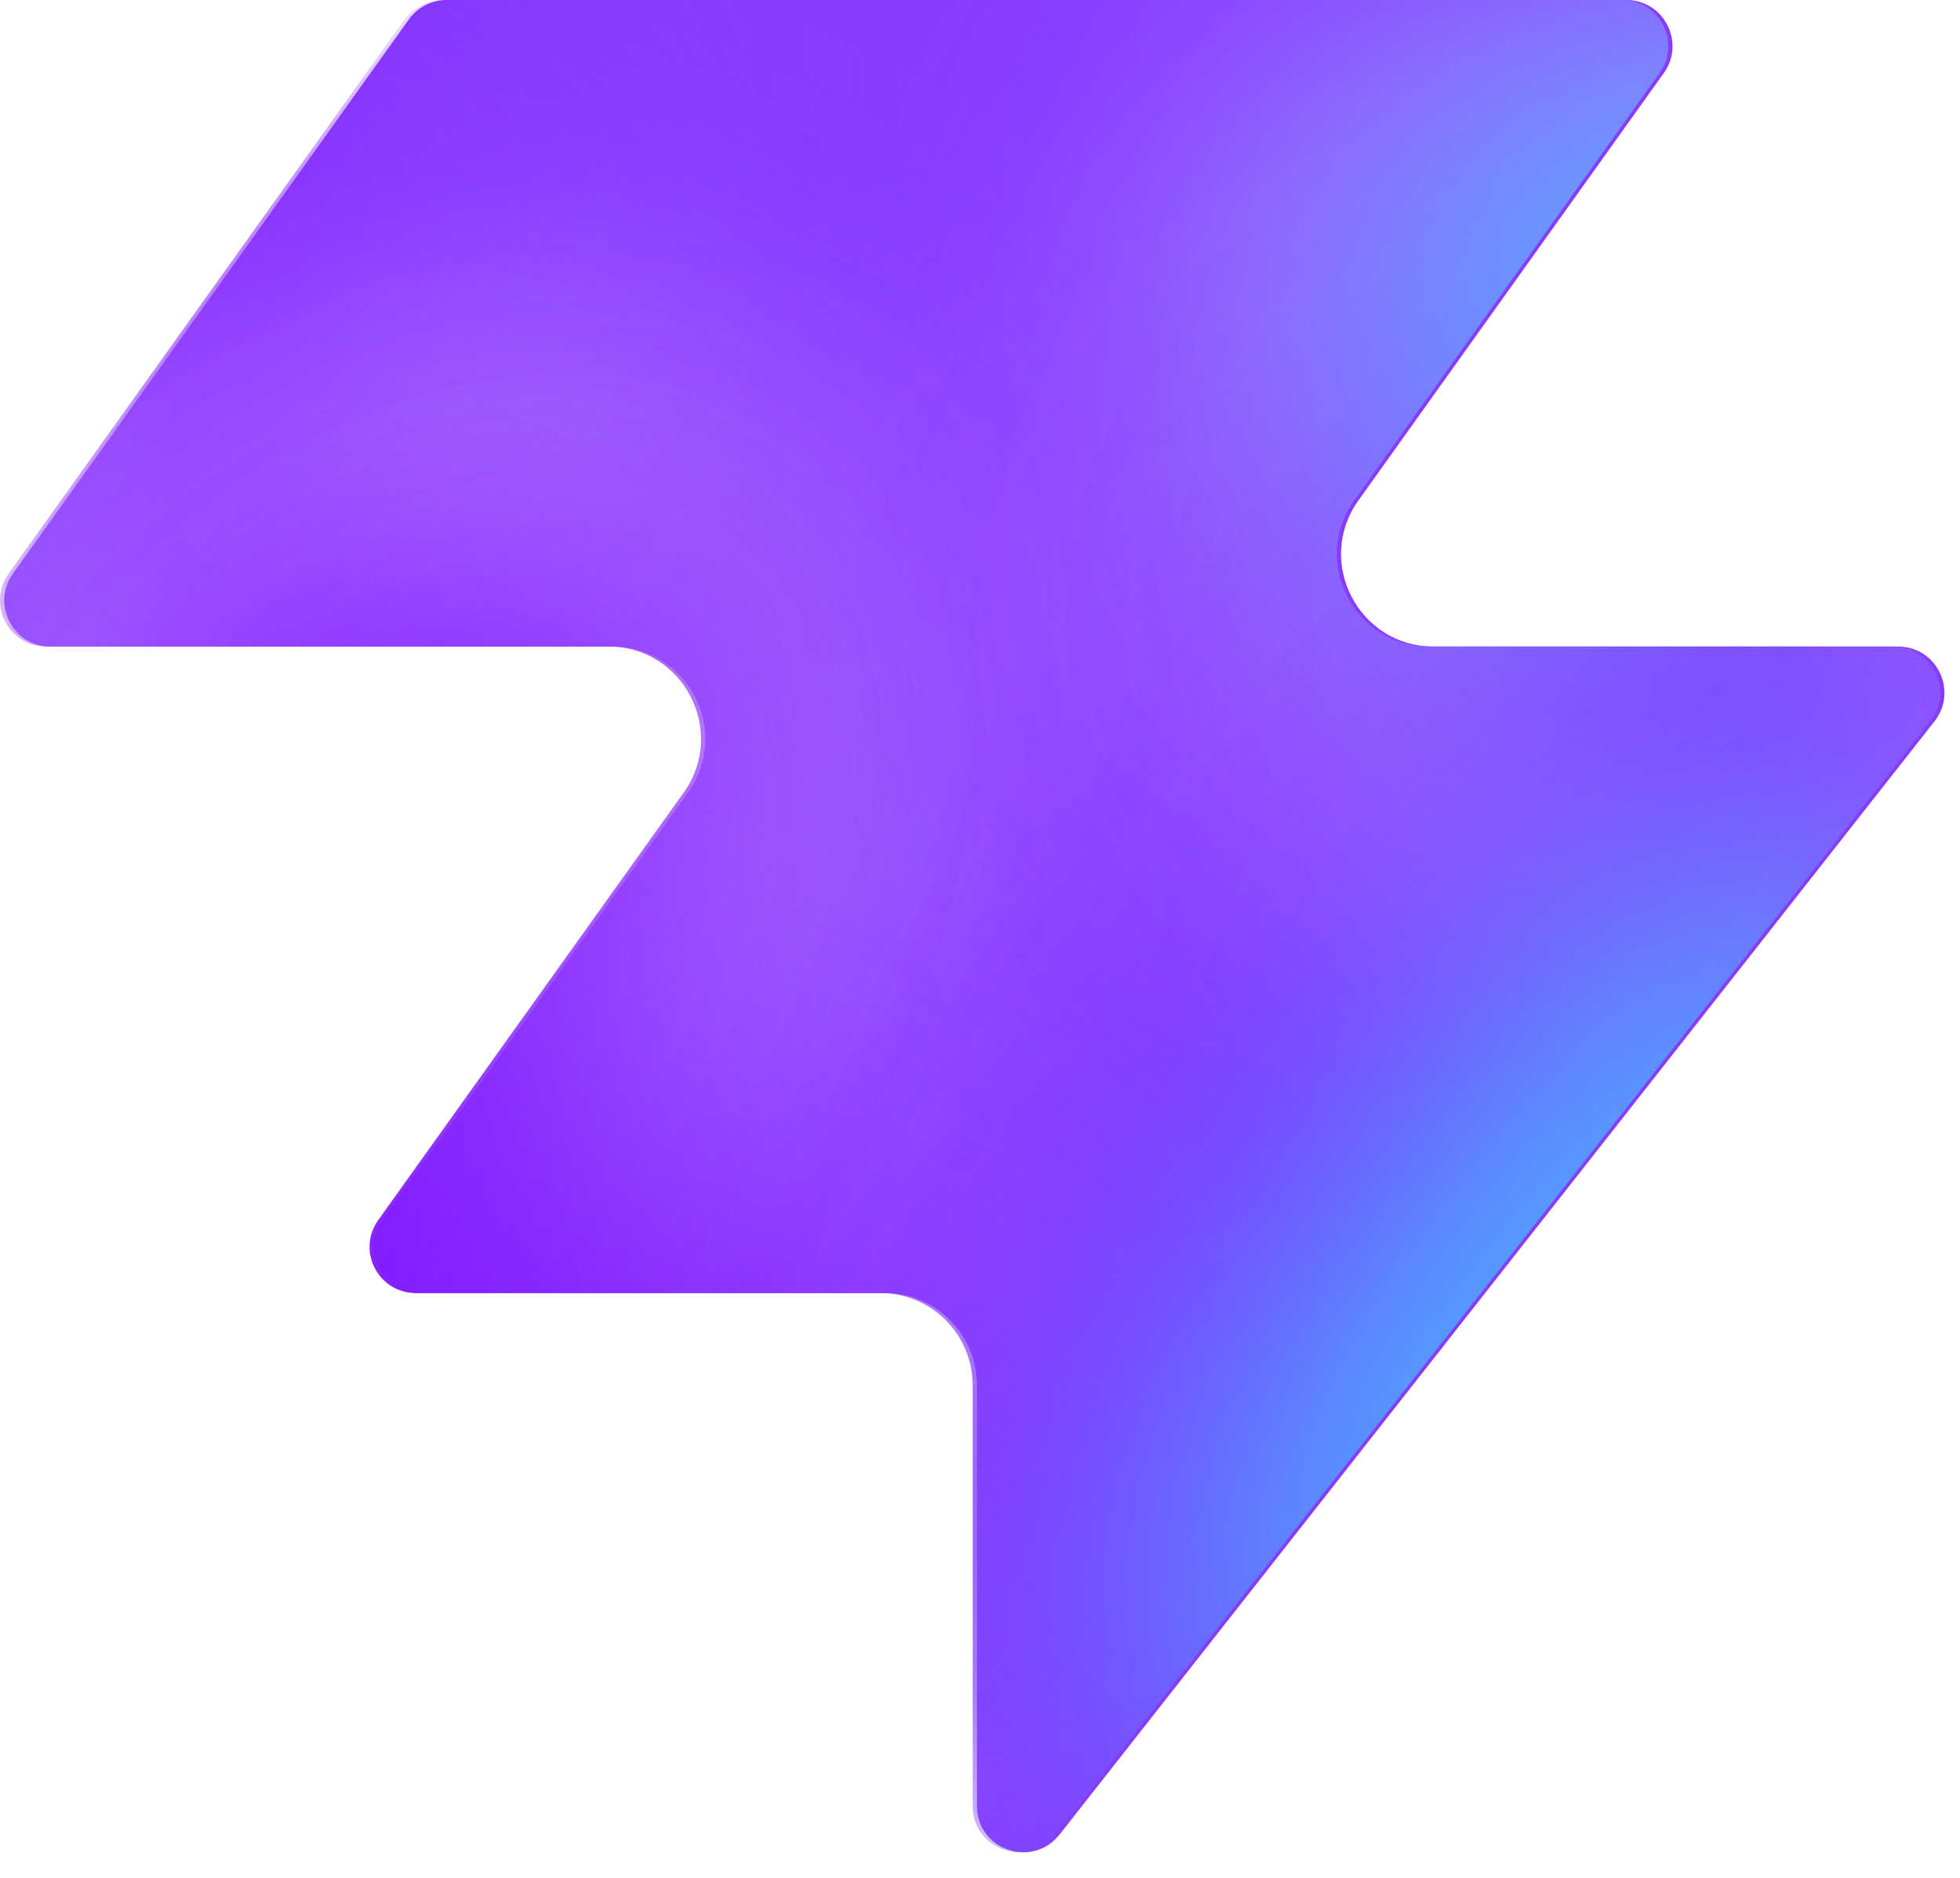
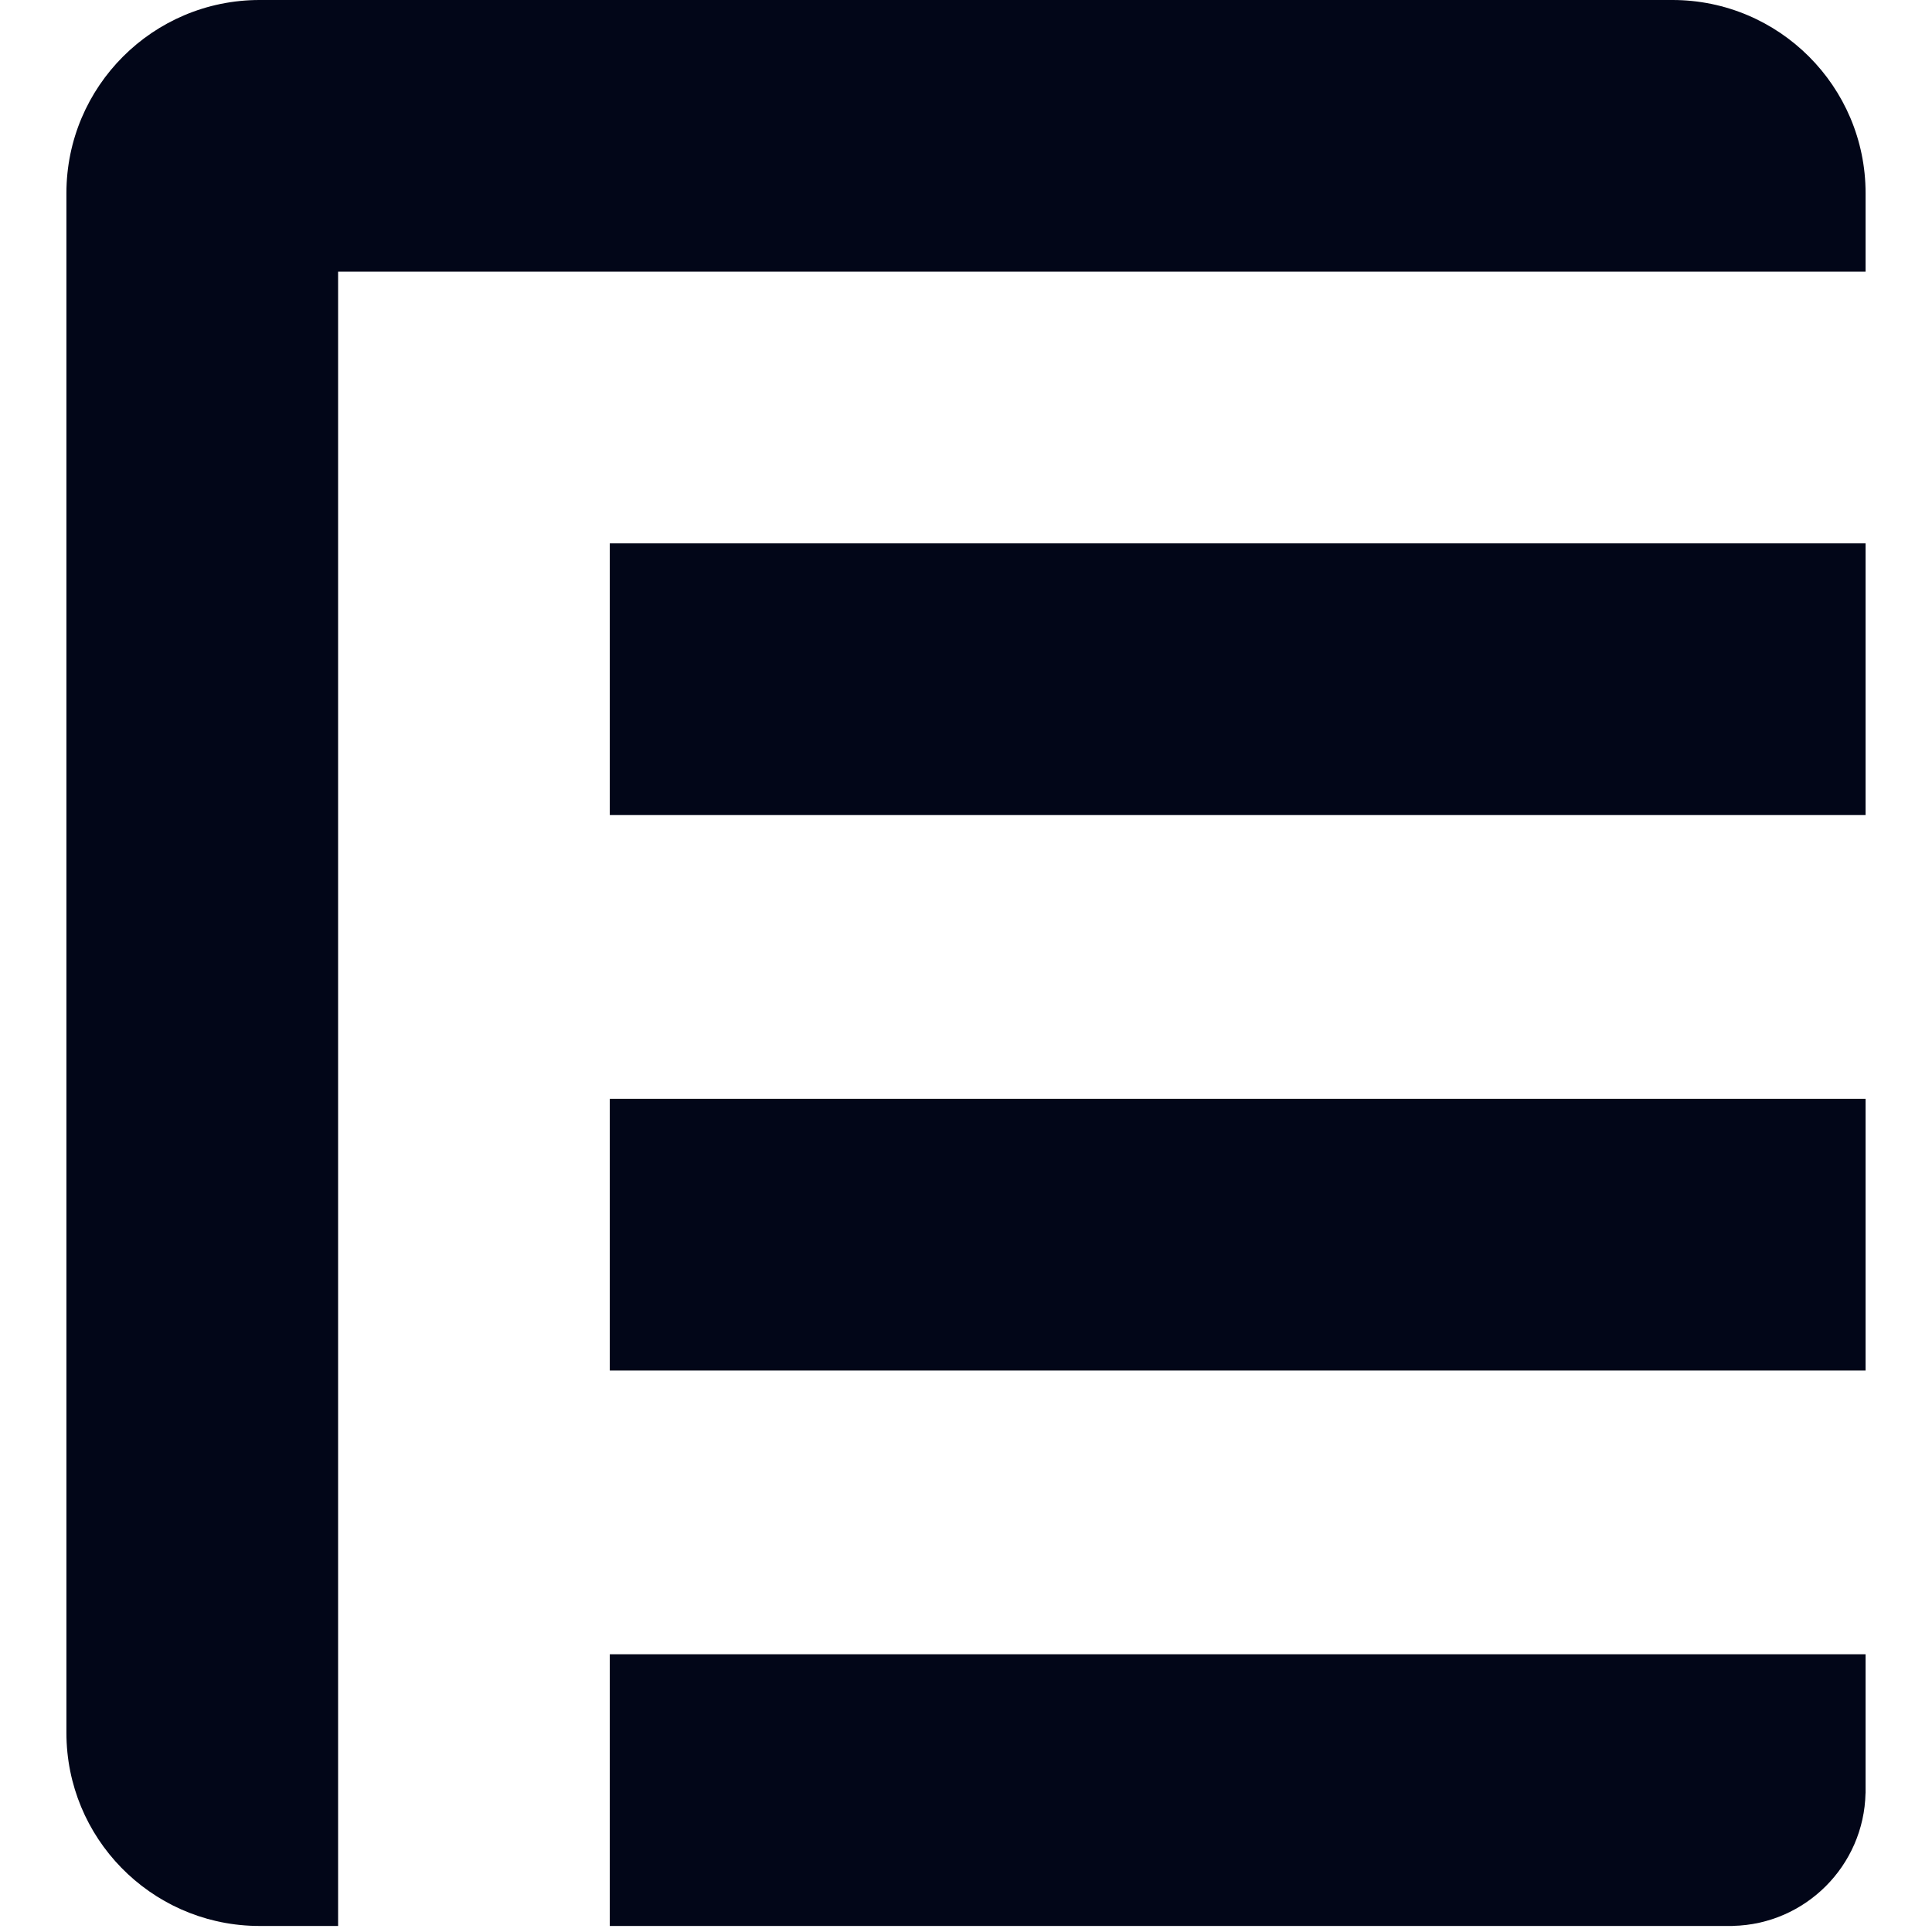
- <svg xmlns="http://www.w3.org/2000/svg" width="48" height="46" fill="none" viewBox="0 0 48 46">
-   <path fill="#863bff" d="M25.946 44.938c-.664.845-2.021.375-2.021-.698V33.937a2.26 2.26 0 0 0-2.262-2.262H10.287c-.92 0-1.456-1.04-.92-1.788l7.48-10.471c1.07-1.497 0-3.578-1.842-3.578H1.237c-.92 0-1.456-1.04-.92-1.788L10.013.474c.214-.297.556-.474.92-.474h28.894c.92 0 1.456 1.04.92 1.788l-7.48 10.471c-1.07 1.498 0 3.579 1.842 3.579h11.377c.943 0 1.473 1.088.89 1.83L25.947 44.94z" style="fill:#863bff;fill:color(display-p3 .525 .23 1);fill-opacity:1" />
-   <mask id="a" width="48" height="46" x="0" y="0" maskUnits="userSpaceOnUse" style="mask-type:alpha">
-     <path fill="#000" d="M25.842 44.938c-.664.844-2.021.375-2.021-.698V33.937a2.26 2.26 0 0 0-2.262-2.262H10.183c-.92 0-1.456-1.04-.92-1.788l7.48-10.471c1.07-1.498 0-3.579-1.842-3.579H1.133c-.92 0-1.456-1.04-.92-1.787L9.91.473c.214-.297.556-.474.92-.474h28.894c.92 0 1.456 1.04.92 1.788l-7.48 10.471c-1.07 1.498 0 3.578 1.842 3.578h11.377c.943 0 1.473 1.088.89 1.832L25.843 44.94z" style="fill:#000;fill-opacity:1" />
-   </mask>
-   <g mask="url(#a)">
-     <g filter="url(#b)">
-       <ellipse cx="5.508" cy="14.704" fill="#ede6ff" rx="5.508" ry="14.704" style="fill:#ede6ff;fill:color(display-p3 .927 .903 1);fill-opacity:1" transform="matrix(.00324 1 1 -.00324 -4.47 31.516)" />
-     </g>
-     <g filter="url(#c)">
-       <ellipse cx="10.399" cy="29.851" fill="#ede6ff" rx="10.399" ry="29.851" style="fill:#ede6ff;fill:color(display-p3 .927 .903 1);fill-opacity:1" transform="matrix(.00324 1 1 -.00324 -39.328 7.883)" />
-     </g>
-     <g filter="url(#d)">
-       <ellipse cx="5.508" cy="30.487" fill="#7e14ff" rx="5.508" ry="30.487" style="fill:#7e14ff;fill:color(display-p3 .492 .077 1);fill-opacity:1" transform="rotate(89.814 -25.913 -14.639)scale(1 -1)" />
-     </g>
-     <g filter="url(#e)">
-       <ellipse cx="5.508" cy="30.599" fill="#7e14ff" rx="5.508" ry="30.599" style="fill:#7e14ff;fill:color(display-p3 .492 .077 1);fill-opacity:1" transform="rotate(89.814 -32.644 -3.334)scale(1 -1)" />
-     </g>
-     <g filter="url(#f)">
-       <ellipse cx="5.508" cy="30.599" fill="#7e14ff" rx="5.508" ry="30.599" style="fill:#7e14ff;fill:color(display-p3 .492 .077 1);fill-opacity:1" transform="matrix(.00324 1 1 -.00324 -34.34 30.47)" />
-     </g>
-     <g filter="url(#g)">
-       <ellipse cx="14.072" cy="22.078" fill="#ede6ff" rx="14.072" ry="22.078" style="fill:#ede6ff;fill:color(display-p3 .927 .903 1);fill-opacity:1" transform="rotate(93.35 24.506 48.493)scale(-1 1)" />
-     </g>
-     <g filter="url(#h)">
-       <ellipse cx="3.47" cy="21.501" fill="#7e14ff" rx="3.47" ry="21.501" style="fill:#7e14ff;fill:color(display-p3 .492 .077 1);fill-opacity:1" transform="rotate(89.009 28.708 47.59)scale(-1 1)" />
-     </g>
-     <g filter="url(#i)">
-       <ellipse cx="3.47" cy="21.501" fill="#7e14ff" rx="3.47" ry="21.501" style="fill:#7e14ff;fill:color(display-p3 .492 .077 1);fill-opacity:1" transform="rotate(89.009 28.708 47.59)scale(-1 1)" />
-     </g>
-     <g filter="url(#j)">
-       <ellipse cx=".387" cy="8.972" fill="#7e14ff" rx="4.407" ry="29.108" style="fill:#7e14ff;fill:color(display-p3 .492 .077 1);fill-opacity:1" transform="rotate(39.51 .387 8.972)" />
-     </g>
-     <g filter="url(#k)">
-       <ellipse cx="47.523" cy="-6.092" fill="#7e14ff" rx="4.407" ry="29.108" style="fill:#7e14ff;fill:color(display-p3 .492 .077 1);fill-opacity:1" transform="rotate(37.892 47.523 -6.092)" />
-     </g>
-     <g filter="url(#l)">
-       <ellipse cx="41.412" cy="6.333" fill="#47bfff" rx="5.971" ry="9.665" style="fill:#47bfff;fill:color(display-p3 .28 .748 1);fill-opacity:1" transform="rotate(37.892 41.412 6.333)" />
-     </g>
-     <g filter="url(#m)">
-       <ellipse cx="-1.879" cy="38.332" fill="#7e14ff" rx="4.407" ry="29.108" style="fill:#7e14ff;fill:color(display-p3 .492 .077 1);fill-opacity:1" transform="rotate(37.892 -1.88 38.332)" />
-     </g>
-     <g filter="url(#n)">
-       <ellipse cx="-1.879" cy="38.332" fill="#7e14ff" rx="4.407" ry="29.108" style="fill:#7e14ff;fill:color(display-p3 .492 .077 1);fill-opacity:1" transform="rotate(37.892 -1.88 38.332)" />
-     </g>
-     <g filter="url(#o)">
-       <ellipse cx="35.651" cy="29.907" fill="#7e14ff" rx="4.407" ry="29.108" style="fill:#7e14ff;fill:color(display-p3 .492 .077 1);fill-opacity:1" transform="rotate(37.892 35.651 29.907)" />
-     </g>
-     <g filter="url(#p)">
-       <ellipse cx="38.418" cy="32.4" fill="#47bfff" rx="5.971" ry="15.297" style="fill:#47bfff;fill:color(display-p3 .28 .748 1);fill-opacity:1" transform="rotate(37.892 38.418 32.4)" />
-     </g>
+ <svg xmlns="http://www.w3.org/2000/svg" version="1.1" width="1000" height="1000">
+   <style>
+     #light-icon {
+       display: inline;
+     }
+     #dark-icon {
+       display: none;
+     }
+ 
+     @media (prefers-color-scheme: dark) {
+       #light-icon {
+         display: none;
+       }
+       #dark-icon {
+         display: inline;
+       }
+     }
+   </style>
+   <g id="light-icon">
+     <svg version="1.1" width="1000" height="1000">
+       <g>
+         <g transform="matrix(31.25,0,0,31.25,0,0)">
+           <svg width="32" height="32" viewBox="0 0 32 32" fill="none">
+             <path d="M27.7 0C29.467 0 30.9 1.433 30.9 3.2V4.5H5.6V31.9H4.3L4.217 31.899C2.488 31.855 1.1 30.44 1.1 28.7V3.2C1.1 1.433 2.533 0 4.3 0H27.7Z" fill="#020618" />
+             <path d="M10.1 9H30.9V13.5H10.1V9Z" fill="#020618" />
+             <path d="M10.1 18.2H30.9V22.7H10.1V18.2Z" fill="#020618" />
+             <path d="M30.9 27.4V29.7H30.899C30.873 30.903 29.903 31.873 28.7 31.899V31.9H10.1V27.4H30.9Z" fill="#020618" />
+           </svg>
+         </g>
+       </g>
+     </svg>
  </g>
-   <defs>
-     <filter id="b" width="60.045" height="41.654" x="-19.77" y="16.149" color-interpolation-filters="sRGB" filterUnits="userSpaceOnUse">
-       <feFlood flood-opacity="0" result="BackgroundImageFix" />
-       <feBlend in="SourceGraphic" in2="BackgroundImageFix" result="shape" />
-       <feGaussianBlur result="effect1_foregroundBlur_2002_17158" stdDeviation="7.659" />
-     </filter>
-     <filter id="c" width="90.34" height="51.437" x="-54.613" y="-7.533" color-interpolation-filters="sRGB" filterUnits="userSpaceOnUse">
-       <feFlood flood-opacity="0" result="BackgroundImageFix" />
-       <feBlend in="SourceGraphic" in2="BackgroundImageFix" result="shape" />
-       <feGaussianBlur result="effect1_foregroundBlur_2002_17158" stdDeviation="7.659" />
-     </filter>
-     <filter id="d" width="79.355" height="29.4" x="-49.64" y="2.03" color-interpolation-filters="sRGB" filterUnits="userSpaceOnUse">
-       <feFlood flood-opacity="0" result="BackgroundImageFix" />
-       <feBlend in="SourceGraphic" in2="BackgroundImageFix" result="shape" />
-       <feGaussianBlur result="effect1_foregroundBlur_2002_17158" stdDeviation="4.596" />
-     </filter>
-     <filter id="e" width="79.579" height="29.4" x="-45.045" y="20.029" color-interpolation-filters="sRGB" filterUnits="userSpaceOnUse">
-       <feFlood flood-opacity="0" result="BackgroundImageFix" />
-       <feBlend in="SourceGraphic" in2="BackgroundImageFix" result="shape" />
-       <feGaussianBlur result="effect1_foregroundBlur_2002_17158" stdDeviation="4.596" />
-     </filter>
-     <filter id="f" width="79.579" height="29.4" x="-43.513" y="21.178" color-interpolation-filters="sRGB" filterUnits="userSpaceOnUse">
-       <feFlood flood-opacity="0" result="BackgroundImageFix" />
-       <feBlend in="SourceGraphic" in2="BackgroundImageFix" result="shape" />
-       <feGaussianBlur result="effect1_foregroundBlur_2002_17158" stdDeviation="4.596" />
-     </filter>
-     <filter id="g" width="74.749" height="58.852" x="15.756" y="-17.901" color-interpolation-filters="sRGB" filterUnits="userSpaceOnUse">
-       <feFlood flood-opacity="0" result="BackgroundImageFix" />
-       <feBlend in="SourceGraphic" in2="BackgroundImageFix" result="shape" />
-       <feGaussianBlur result="effect1_foregroundBlur_2002_17158" stdDeviation="7.659" />
-     </filter>
-     <filter id="h" width="61.377" height="25.362" x="23.548" y="2.284" color-interpolation-filters="sRGB" filterUnits="userSpaceOnUse">
-       <feFlood flood-opacity="0" result="BackgroundImageFix" />
-       <feBlend in="SourceGraphic" in2="BackgroundImageFix" result="shape" />
-       <feGaussianBlur result="effect1_foregroundBlur_2002_17158" stdDeviation="4.596" />
-     </filter>
-     <filter id="i" width="61.377" height="25.362" x="23.548" y="2.284" color-interpolation-filters="sRGB" filterUnits="userSpaceOnUse">
-       <feFlood flood-opacity="0" result="BackgroundImageFix" />
-       <feBlend in="SourceGraphic" in2="BackgroundImageFix" result="shape" />
-       <feGaussianBlur result="effect1_foregroundBlur_2002_17158" stdDeviation="4.596" />
-     </filter>
-     <filter id="j" width="56.045" height="63.649" x="-27.636" y="-22.853" color-interpolation-filters="sRGB" filterUnits="userSpaceOnUse">
-       <feFlood flood-opacity="0" result="BackgroundImageFix" />
-       <feBlend in="SourceGraphic" in2="BackgroundImageFix" result="shape" />
-       <feGaussianBlur result="effect1_foregroundBlur_2002_17158" stdDeviation="4.596" />
-     </filter>
-     <filter id="k" width="54.814" height="64.646" x="20.116" y="-38.415" color-interpolation-filters="sRGB" filterUnits="userSpaceOnUse">
-       <feFlood flood-opacity="0" result="BackgroundImageFix" />
-       <feBlend in="SourceGraphic" in2="BackgroundImageFix" result="shape" />
-       <feGaussianBlur result="effect1_foregroundBlur_2002_17158" stdDeviation="4.596" />
-     </filter>
-     <filter id="l" width="33.541" height="35.313" x="24.641" y="-11.323" color-interpolation-filters="sRGB" filterUnits="userSpaceOnUse">
-       <feFlood flood-opacity="0" result="BackgroundImageFix" />
-       <feBlend in="SourceGraphic" in2="BackgroundImageFix" result="shape" />
-       <feGaussianBlur result="effect1_foregroundBlur_2002_17158" stdDeviation="4.596" />
-     </filter>
-     <filter id="m" width="54.814" height="64.646" x="-29.286" y="6.009" color-interpolation-filters="sRGB" filterUnits="userSpaceOnUse">
-       <feFlood flood-opacity="0" result="BackgroundImageFix" />
-       <feBlend in="SourceGraphic" in2="BackgroundImageFix" result="shape" />
-       <feGaussianBlur result="effect1_foregroundBlur_2002_17158" stdDeviation="4.596" />
-     </filter>
-     <filter id="n" width="54.814" height="64.646" x="-29.286" y="6.009" color-interpolation-filters="sRGB" filterUnits="userSpaceOnUse">
-       <feFlood flood-opacity="0" result="BackgroundImageFix" />
-       <feBlend in="SourceGraphic" in2="BackgroundImageFix" result="shape" />
-       <feGaussianBlur result="effect1_foregroundBlur_2002_17158" stdDeviation="4.596" />
-     </filter>
-     <filter id="o" width="54.814" height="64.646" x="8.244" y="-2.416" color-interpolation-filters="sRGB" filterUnits="userSpaceOnUse">
-       <feFlood flood-opacity="0" result="BackgroundImageFix" />
-       <feBlend in="SourceGraphic" in2="BackgroundImageFix" result="shape" />
-       <feGaussianBlur result="effect1_foregroundBlur_2002_17158" stdDeviation="4.596" />
-     </filter>
-     <filter id="p" width="39.409" height="43.623" x="18.713" y="10.588" color-interpolation-filters="sRGB" filterUnits="userSpaceOnUse">
-       <feFlood flood-opacity="0" result="BackgroundImageFix" />
-       <feBlend in="SourceGraphic" in2="BackgroundImageFix" result="shape" />
-       <feGaussianBlur result="effect1_foregroundBlur_2002_17158" stdDeviation="4.596" />
-     </filter>
-   </defs>
+   <g id="dark-icon">
+     <svg version="1.1" width="1000" height="1000">
+       <g>
+         <g transform="matrix(31.25,0,0,31.25,0,0)">
+           <svg width="32" height="32" viewBox="0 0 32 32" fill="none">
+             <path d="M27.7 0C29.467 0 30.9 1.433 30.9 3.2V4.5H5.6V31.9H4.3L4.217 31.899C2.488 31.855 1.1 30.44 1.1 28.7V3.2C1.1 1.433 2.533 0 4.3 0H27.7Z" fill="#F8FAFC" />
+             <path d="M10.1 9H30.9V13.5H10.1V9Z" fill="#F8FAFC" />
+             <path d="M10.1 18.2H30.9V22.7H10.1V18.2Z" fill="#F8FAFC" />
+             <path d="M30.9 27.4V29.7H30.899C30.873 30.903 29.903 31.873 28.7 31.899V31.9H10.1V27.4H30.9Z" fill="#F8FAFC" />
+           </svg>
+         </g>
+       </g>
+     </svg>
+   </g>
</svg>
